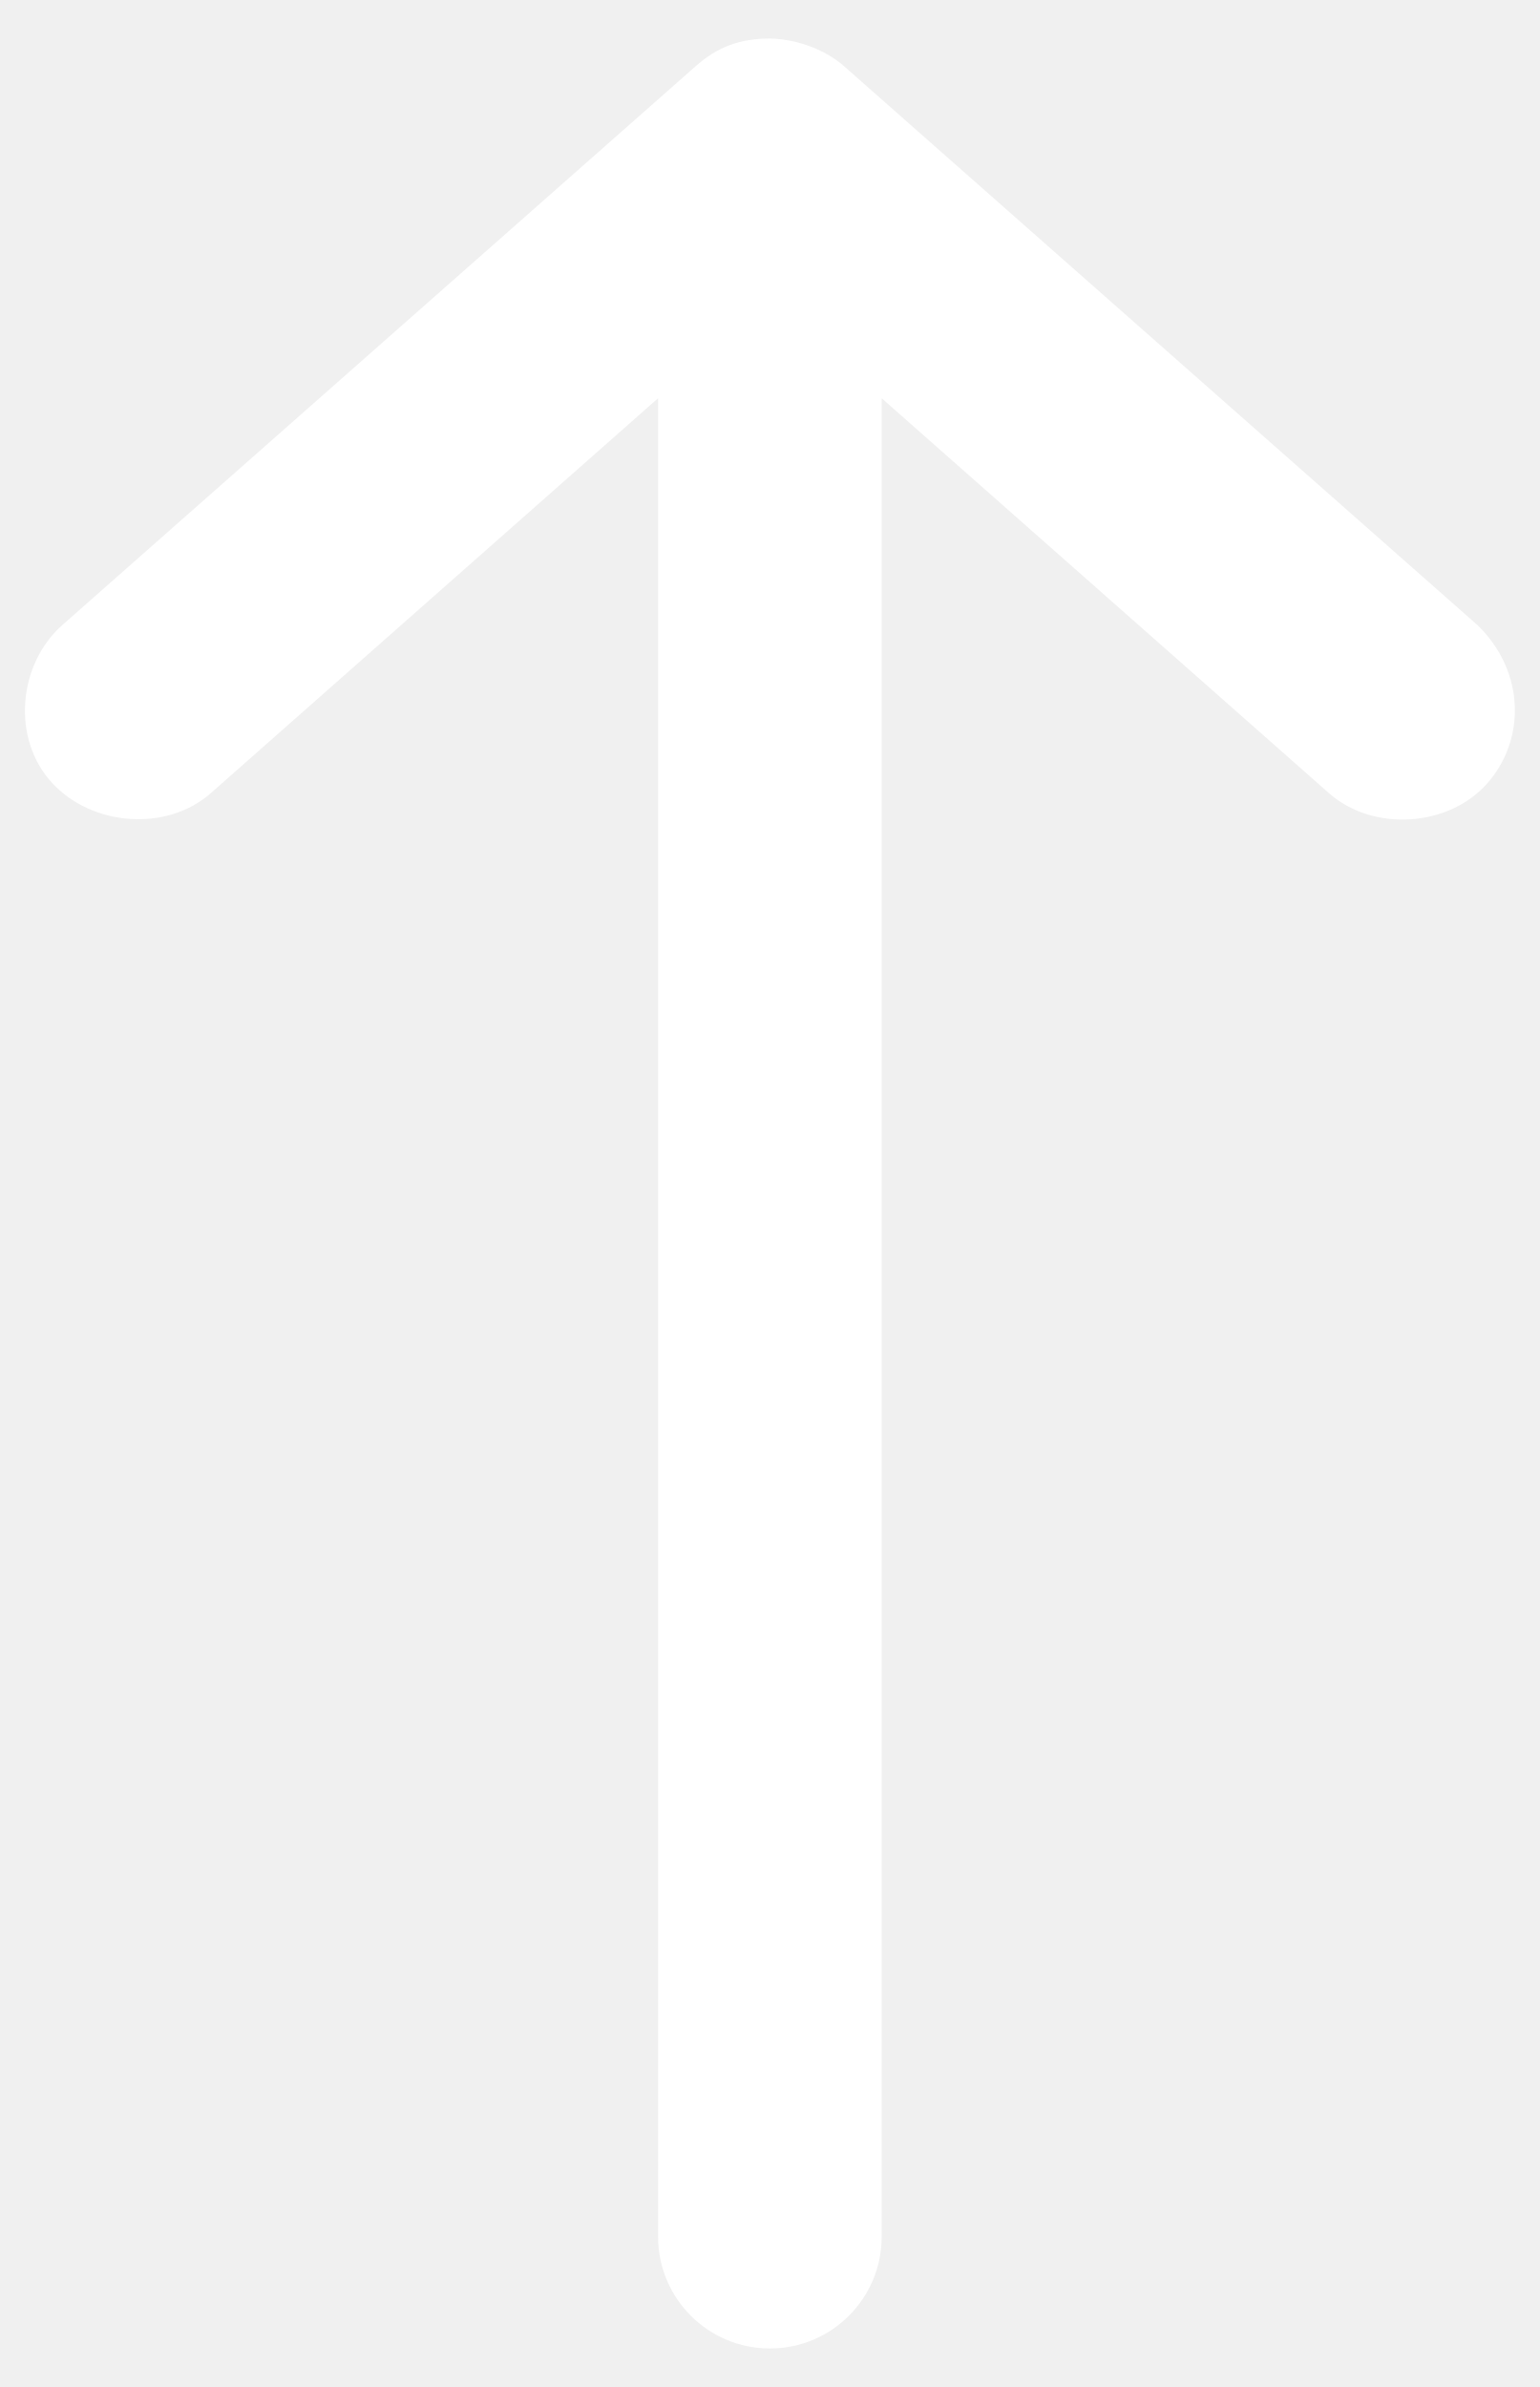
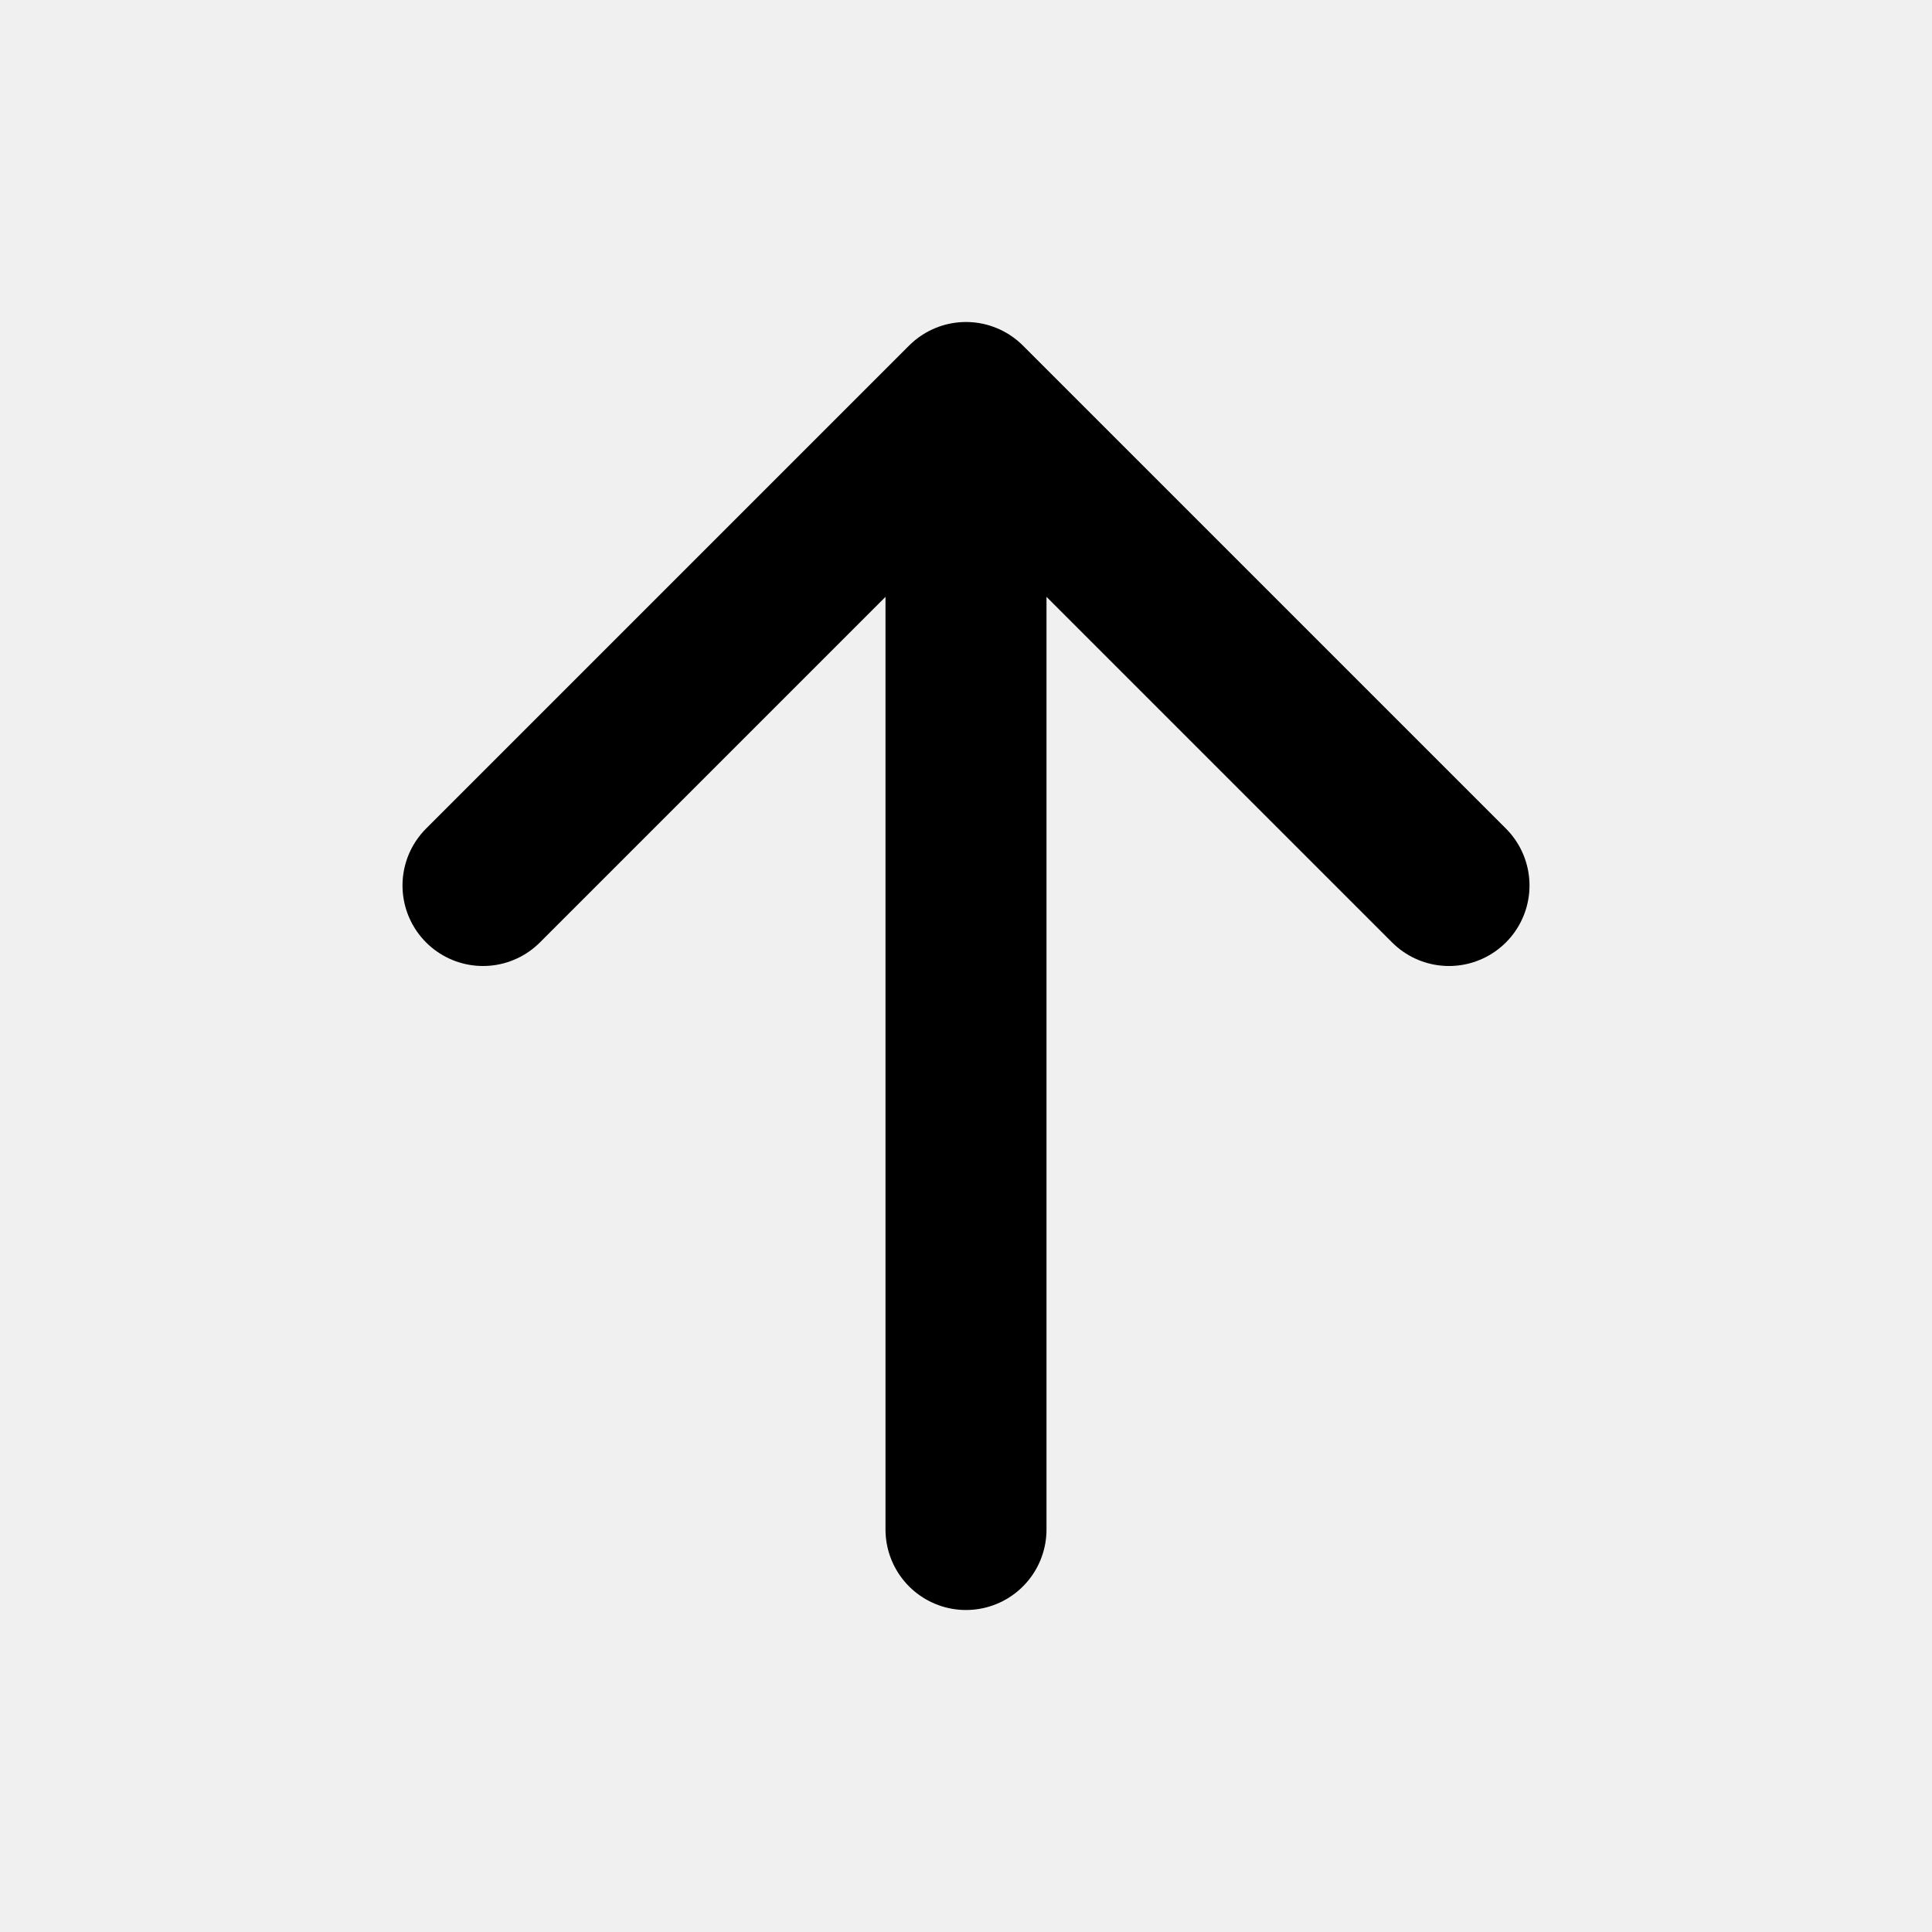
- <svg xmlns="http://www.w3.org/2000/svg" version="1.1" id="Layer_1" x="0px" y="0px" width="20px" height="31px" viewBox="0 0 20 31" enable-background="new 0 0 20 31" xml:space="preserve">
-   <g transform="translate(0,-952.3622)">
-     <path fill="#FFFFFF" d="M9.032,953.225l-8.226,7.258c-0.57,0.507-0.665,1.476-0.121,2.056c0.522,0.556,1.486,0.628,2.056,0.121   l5.806-5.126v23.876c0,0.802,0.65,1.452,1.452,1.452s1.452-0.65,1.452-1.452v-23.876l5.806,5.126   c0.57,0.507,1.55,0.449,2.056-0.121c0.507-0.57,0.495-1.456-0.121-2.056l-8.226-7.258c-0.237-0.211-0.602-0.354-0.968-0.363   C9.611,952.865,9.322,952.967,9.032,953.225z" />
-   </g>
+ <svg xmlns="http://www.w3.org/2000/svg" width="800px" height="800px" viewBox="0 0 24 24" fill="none">
+   <path d="M12 5V19M12 5L6 11M12 5L18 11" stroke="#000000" stroke-width="2" stroke-linecap="round" stroke-linejoin="round" />
</svg>
